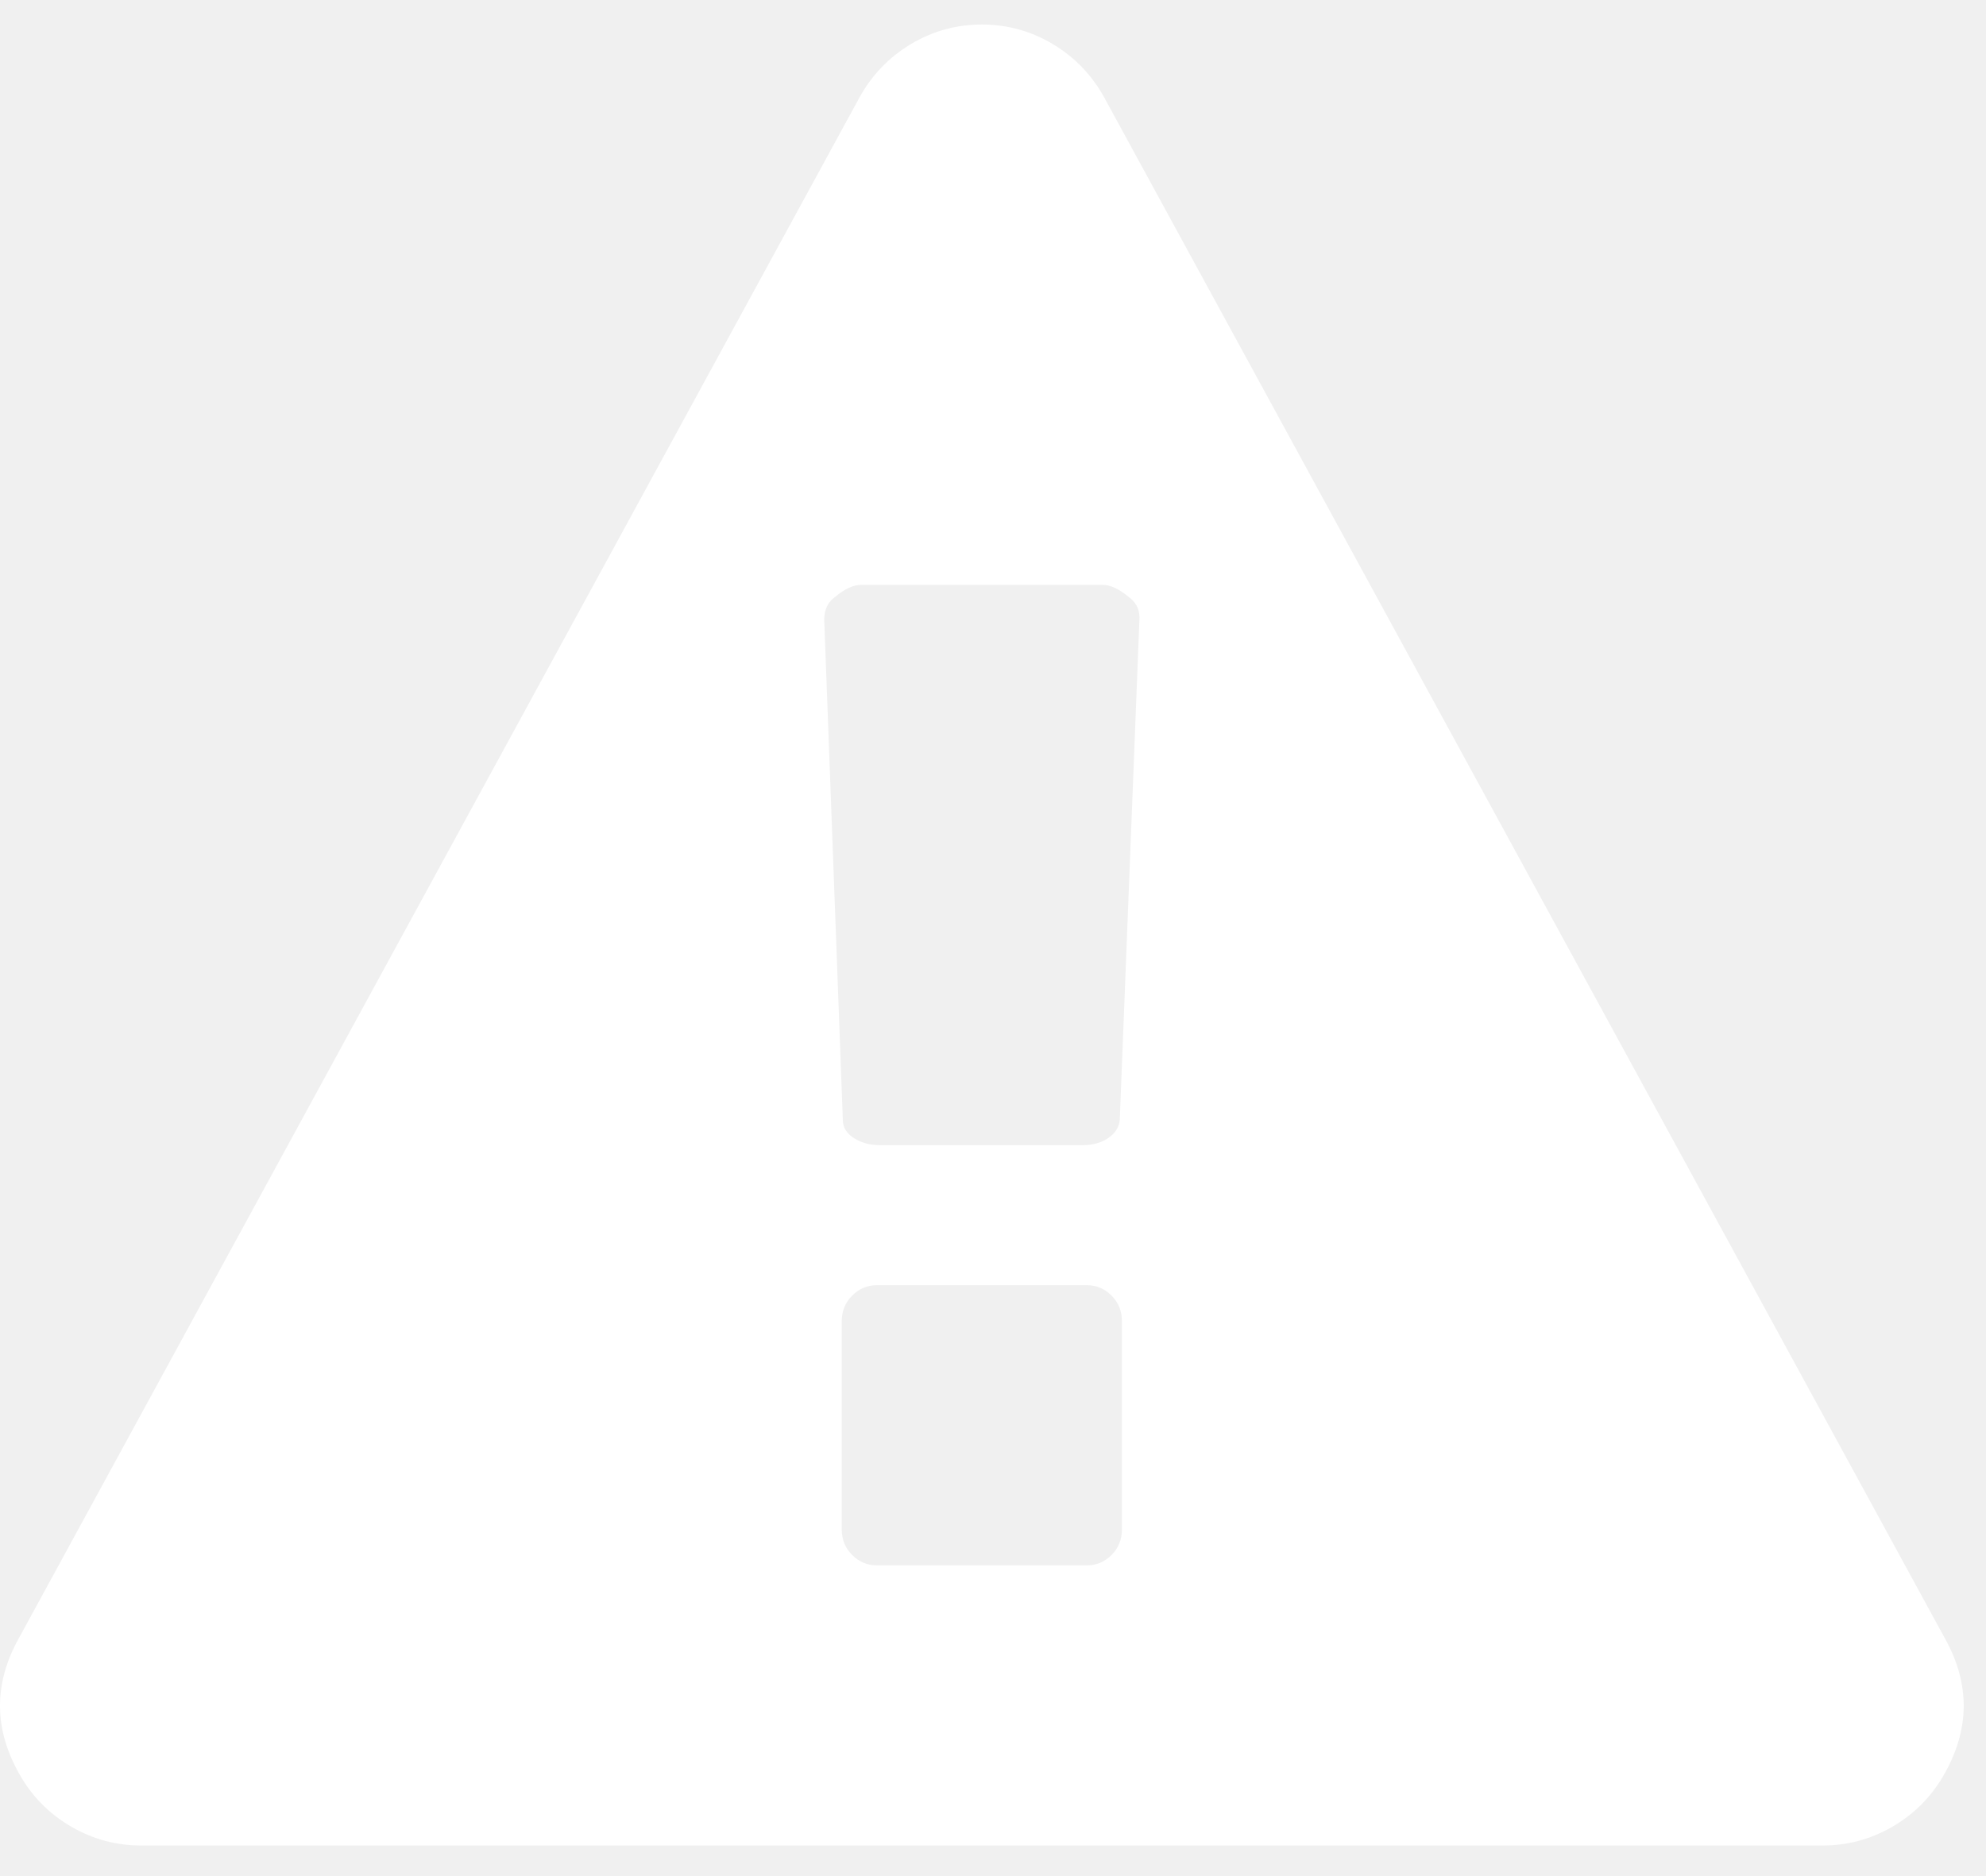
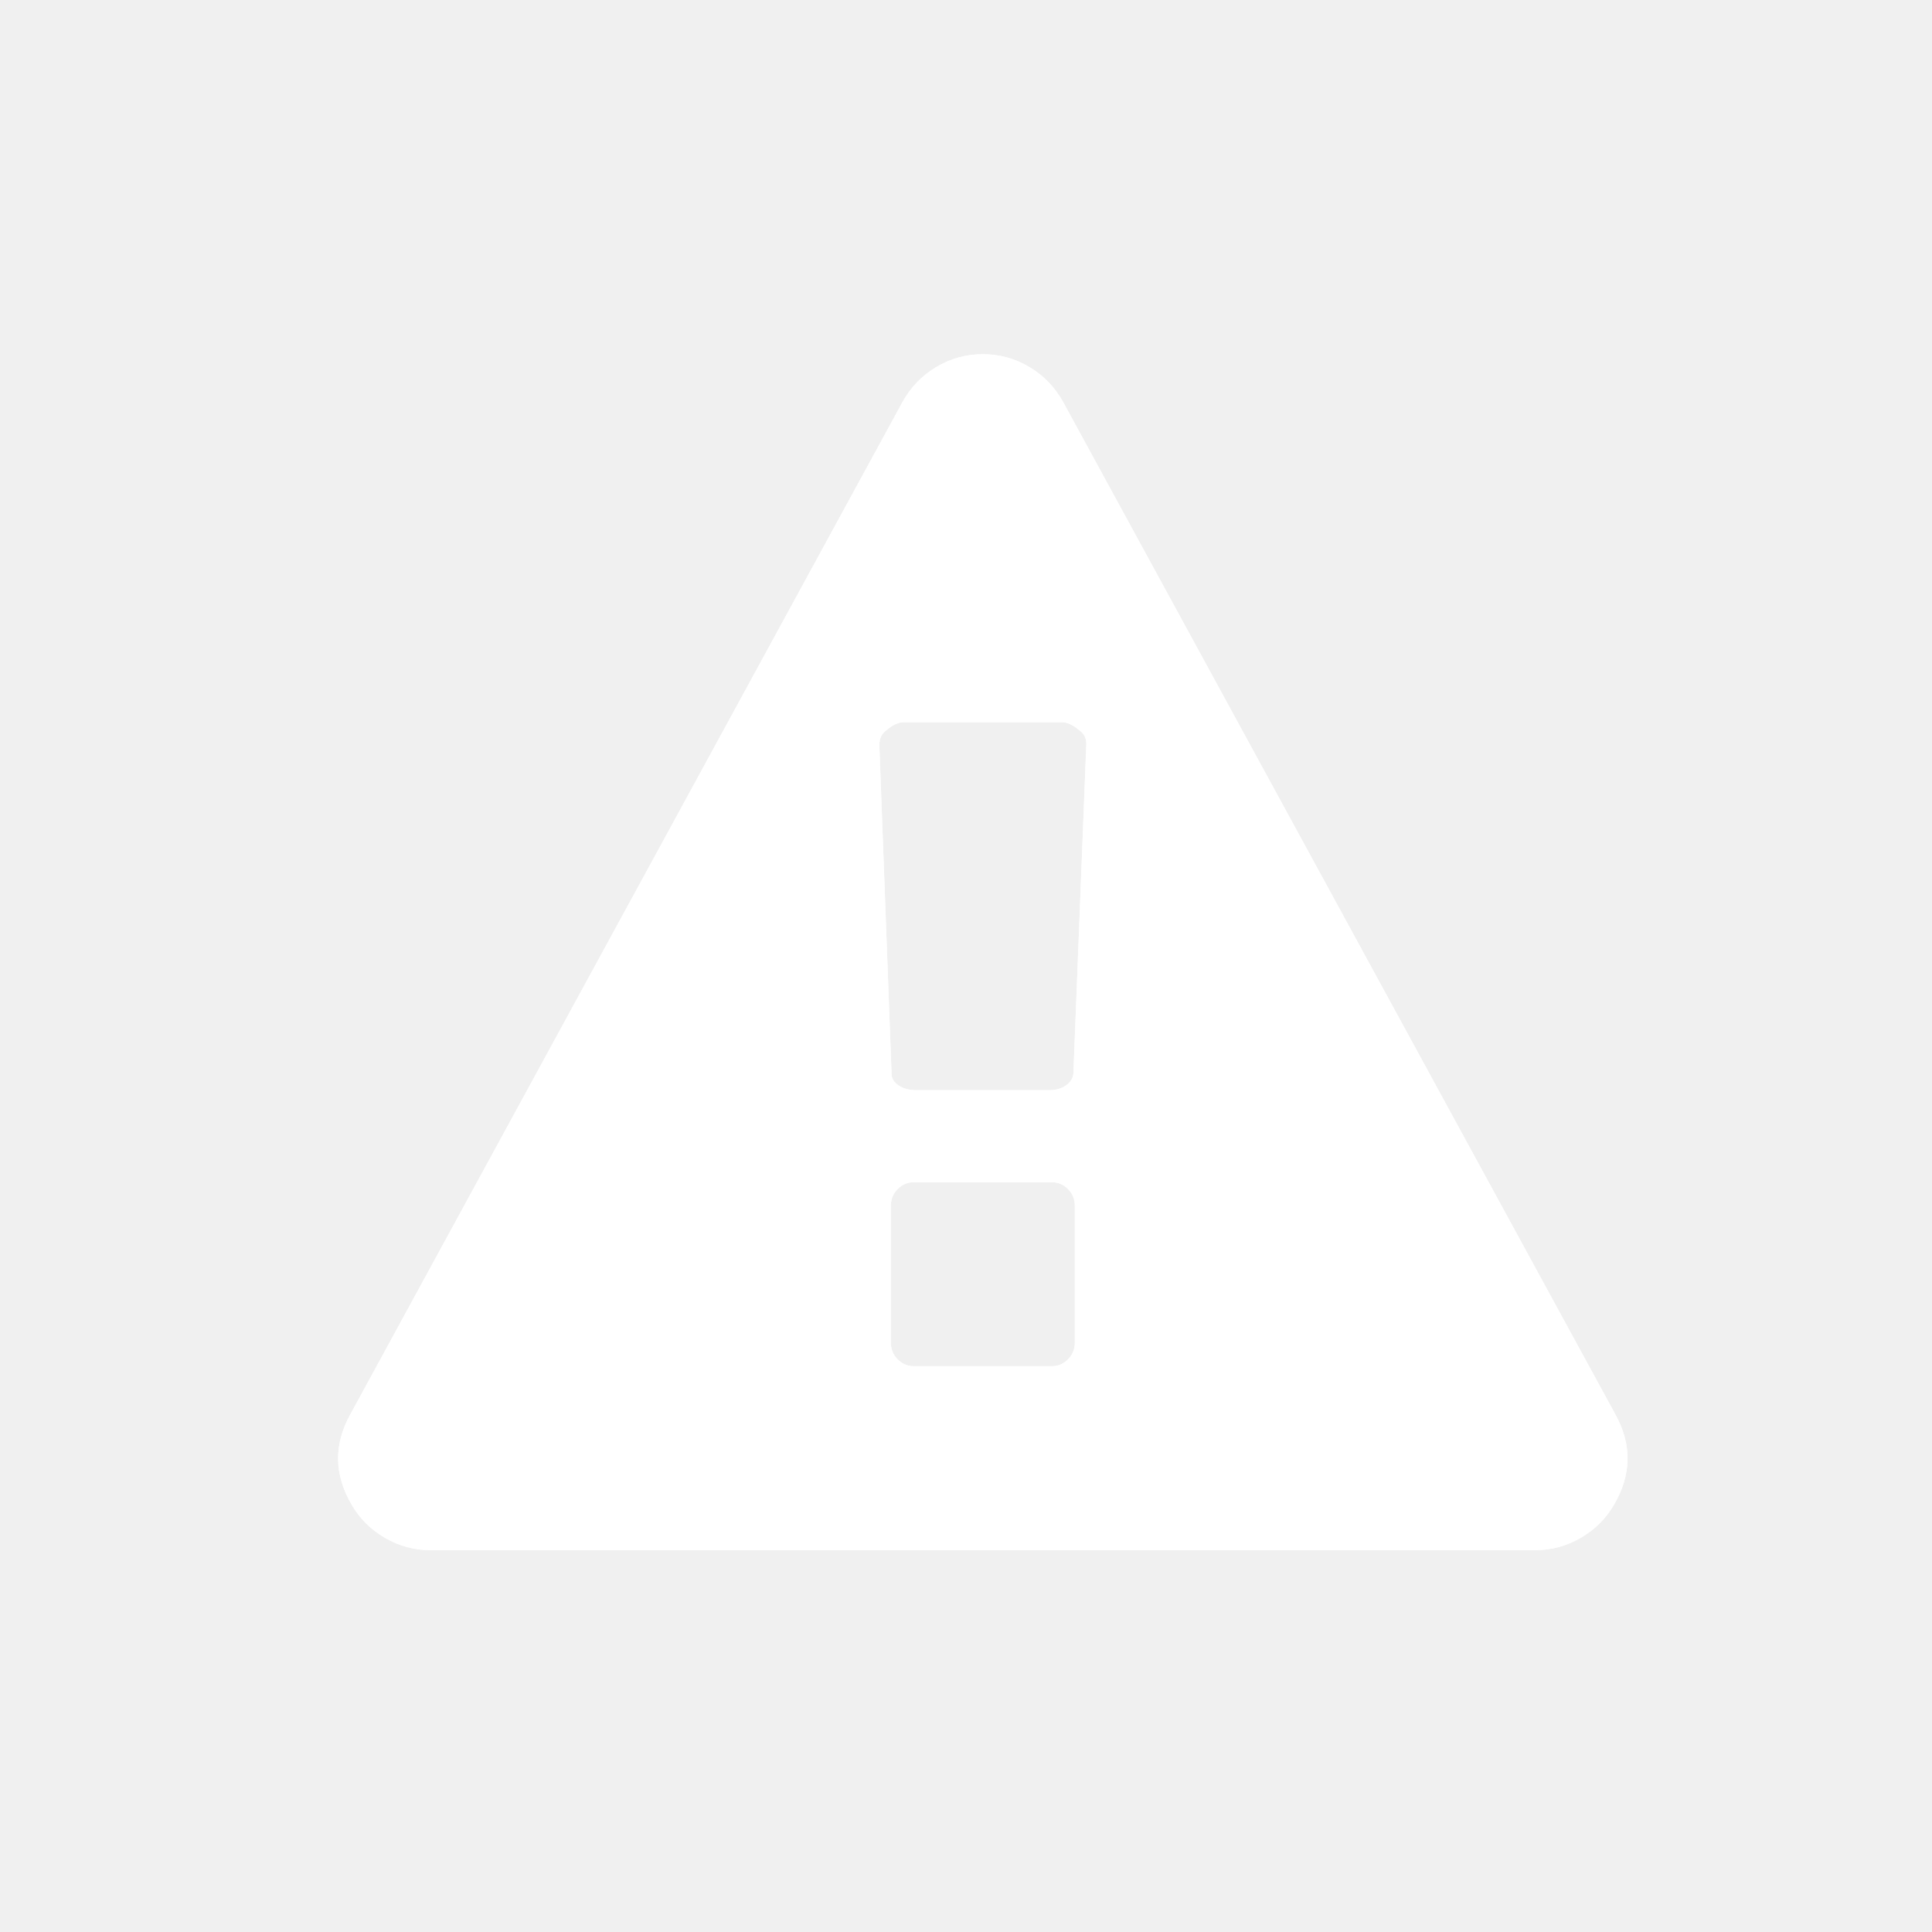
- <svg xmlns="http://www.w3.org/2000/svg" width="54px" height="51px" viewBox="0 0 54 51" version="1.1">
-   <g id="Icons" stroke="none" stroke-width="1" fill="none" fill-rule="evenodd" transform="translate(-1211, -1245)">
-     <g id="Icon/Warning/White" transform="translate(1197, 1231)" fill="#FFFFFF">
-       <path d="M44.506,55.589 L44.506,49.935 C44.506,49.657 44.412,49.424 44.224,49.235 C44.035,49.047 43.812,48.952 43.554,48.952 L37.84,48.952 C37.582,48.952 37.359,49.047 37.17,49.235 C36.982,49.424 36.887,49.657 36.887,49.935 L36.887,55.589 C36.887,55.867 36.982,56.1 37.17,56.289 C37.359,56.477 37.582,56.571 37.84,56.571 L43.554,56.571 C43.812,56.571 44.035,56.477 44.224,56.289 C44.412,56.1 44.506,55.867 44.506,55.589 Z M44.447,44.458 L44.983,30.798 C44.983,30.56 44.883,30.371 44.685,30.232 C44.427,30.014 44.189,29.905 43.971,29.905 L37.423,29.905 C37.205,29.905 36.967,30.014 36.709,30.232 C36.51,30.371 36.411,30.579 36.411,30.857 L36.917,44.458 C36.917,44.657 37.016,44.82 37.215,44.949 C37.413,45.078 37.651,45.143 37.929,45.143 L43.435,45.143 C43.713,45.143 43.946,45.078 44.134,44.949 C44.323,44.82 44.427,44.657 44.447,44.458 Z M44.03,16.661 L66.887,58.565 C67.582,59.815 67.562,61.065 66.828,62.315 C66.49,62.891 66.029,63.347 65.444,63.685 C64.859,64.022 64.229,64.19 63.554,64.19 L17.84,64.19 C17.165,64.19 16.535,64.022 15.95,63.685 C15.365,63.347 14.903,62.891 14.566,62.315 C13.832,61.065 13.812,59.815 14.506,58.565 L37.364,16.661 C37.701,16.046 38.167,15.56 38.762,15.202 C39.358,14.845 40.002,14.667 40.697,14.667 C41.391,14.667 42.036,14.845 42.631,15.202 C43.227,15.56 43.693,16.046 44.03,16.661 Z" id="Page-1" />
+ <svg xmlns="http://www.w3.org/2000/svg" xmlns:xlink="http://www.w3.org/1999/xlink" width="120px" height="120px" viewBox="0 0 120 120" version="1.1">
+   <defs>
+     <path d="M66.76,83.384 L66.76,74.902 C66.76,74.485 66.618,74.135 66.335,73.853 C66.053,73.57 65.718,73.429 65.331,73.429 L56.76,73.429 C56.373,73.429 56.038,73.57 55.755,73.853 C55.472,74.135 55.331,74.485 55.331,74.902 L55.331,83.384 C55.331,83.801 55.472,84.15 55.755,84.433 C56.038,84.716 56.373,84.857 56.76,84.857 L65.331,84.857 C65.718,84.857 66.053,84.716 66.335,84.433 C66.618,84.15 66.76,83.801 66.76,83.384 Z M66.67,66.688 L67.474,46.196 C67.474,45.839 67.325,45.557 67.027,45.348 C66.641,45.021 66.283,44.857 65.956,44.857 L56.135,44.857 C55.807,44.857 55.45,45.021 55.063,45.348 C54.766,45.557 54.617,45.869 54.617,46.286 L55.376,66.688 C55.376,66.985 55.524,67.231 55.822,67.424 C56.12,67.618 56.477,67.714 56.893,67.714 L65.152,67.714 C65.569,67.714 65.919,67.618 66.202,67.424 C66.484,67.231 66.641,66.985 66.67,66.688 Z M66.045,24.991 L100.331,87.848 C101.373,89.723 101.343,91.598 100.242,93.473 C99.736,94.336 99.044,95.021 98.166,95.527 C97.288,96.033 96.343,96.286 95.331,96.286 L26.76,96.286 C25.748,96.286 24.803,96.033 23.925,95.527 C23.047,95.021 22.355,94.336 21.849,93.473 C20.748,91.598 20.718,89.723 21.76,87.848 L56.045,24.991 C56.551,24.068 57.251,23.339 58.143,22.804 C59.036,22.268 60.004,22 61.045,22 C62.087,22 63.054,22.268 63.947,22.804 C64.84,23.339 65.539,24.068 66.045,24.991 Z" id="path-1" />
+   </defs>
+   <g id="Icons" stroke="none" stroke-width="1" fill="none" fill-rule="evenodd">
+     <g id="Icon/Warning">
+       <mask id="mask-2" fill="white">
+         <use xlink:href="#path-1" />
+       </mask>
+       <use fill="#FFFFFF" xlink:href="#path-1" />
+       <g id="Color-alias/Icons/Icon-Light" mask="url(#mask-2)" fill="#FFFFFF">
+         <g id="Color/White">
+           <rect id="Sample" x="0" y="0" width="120" height="120" />
+         </g>
+       </g>
    </g>
  </g>
</svg>
